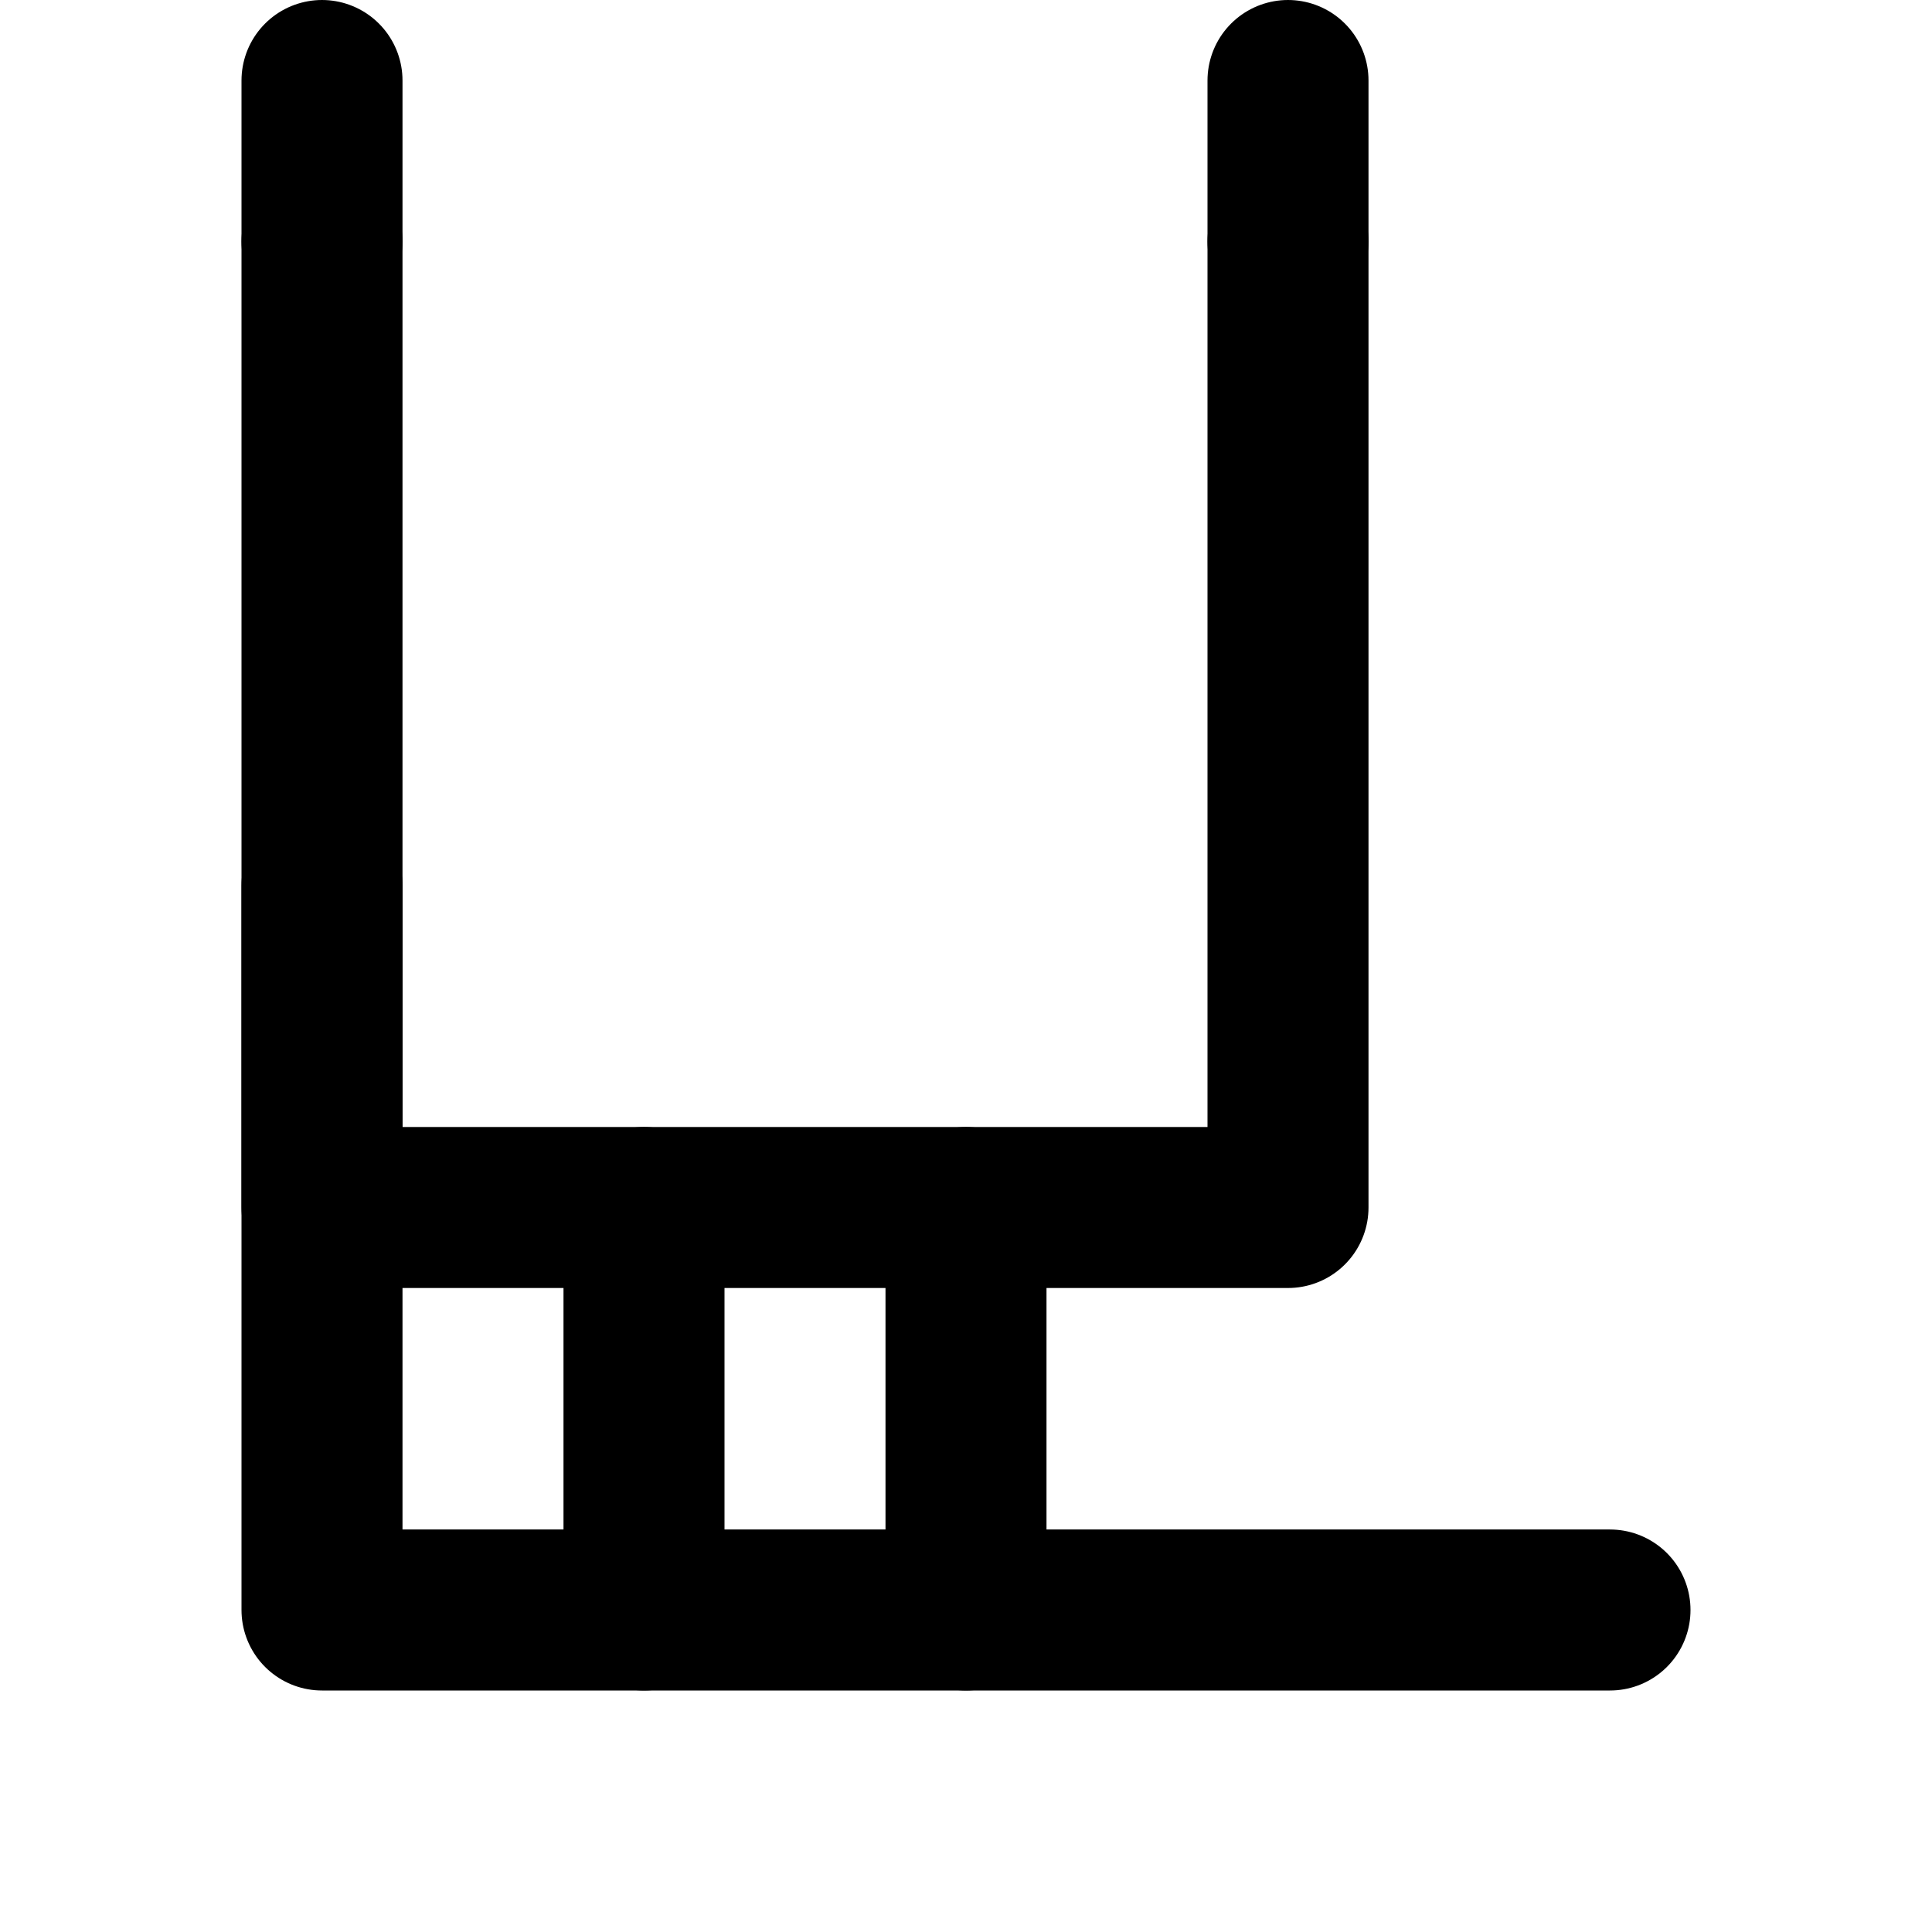
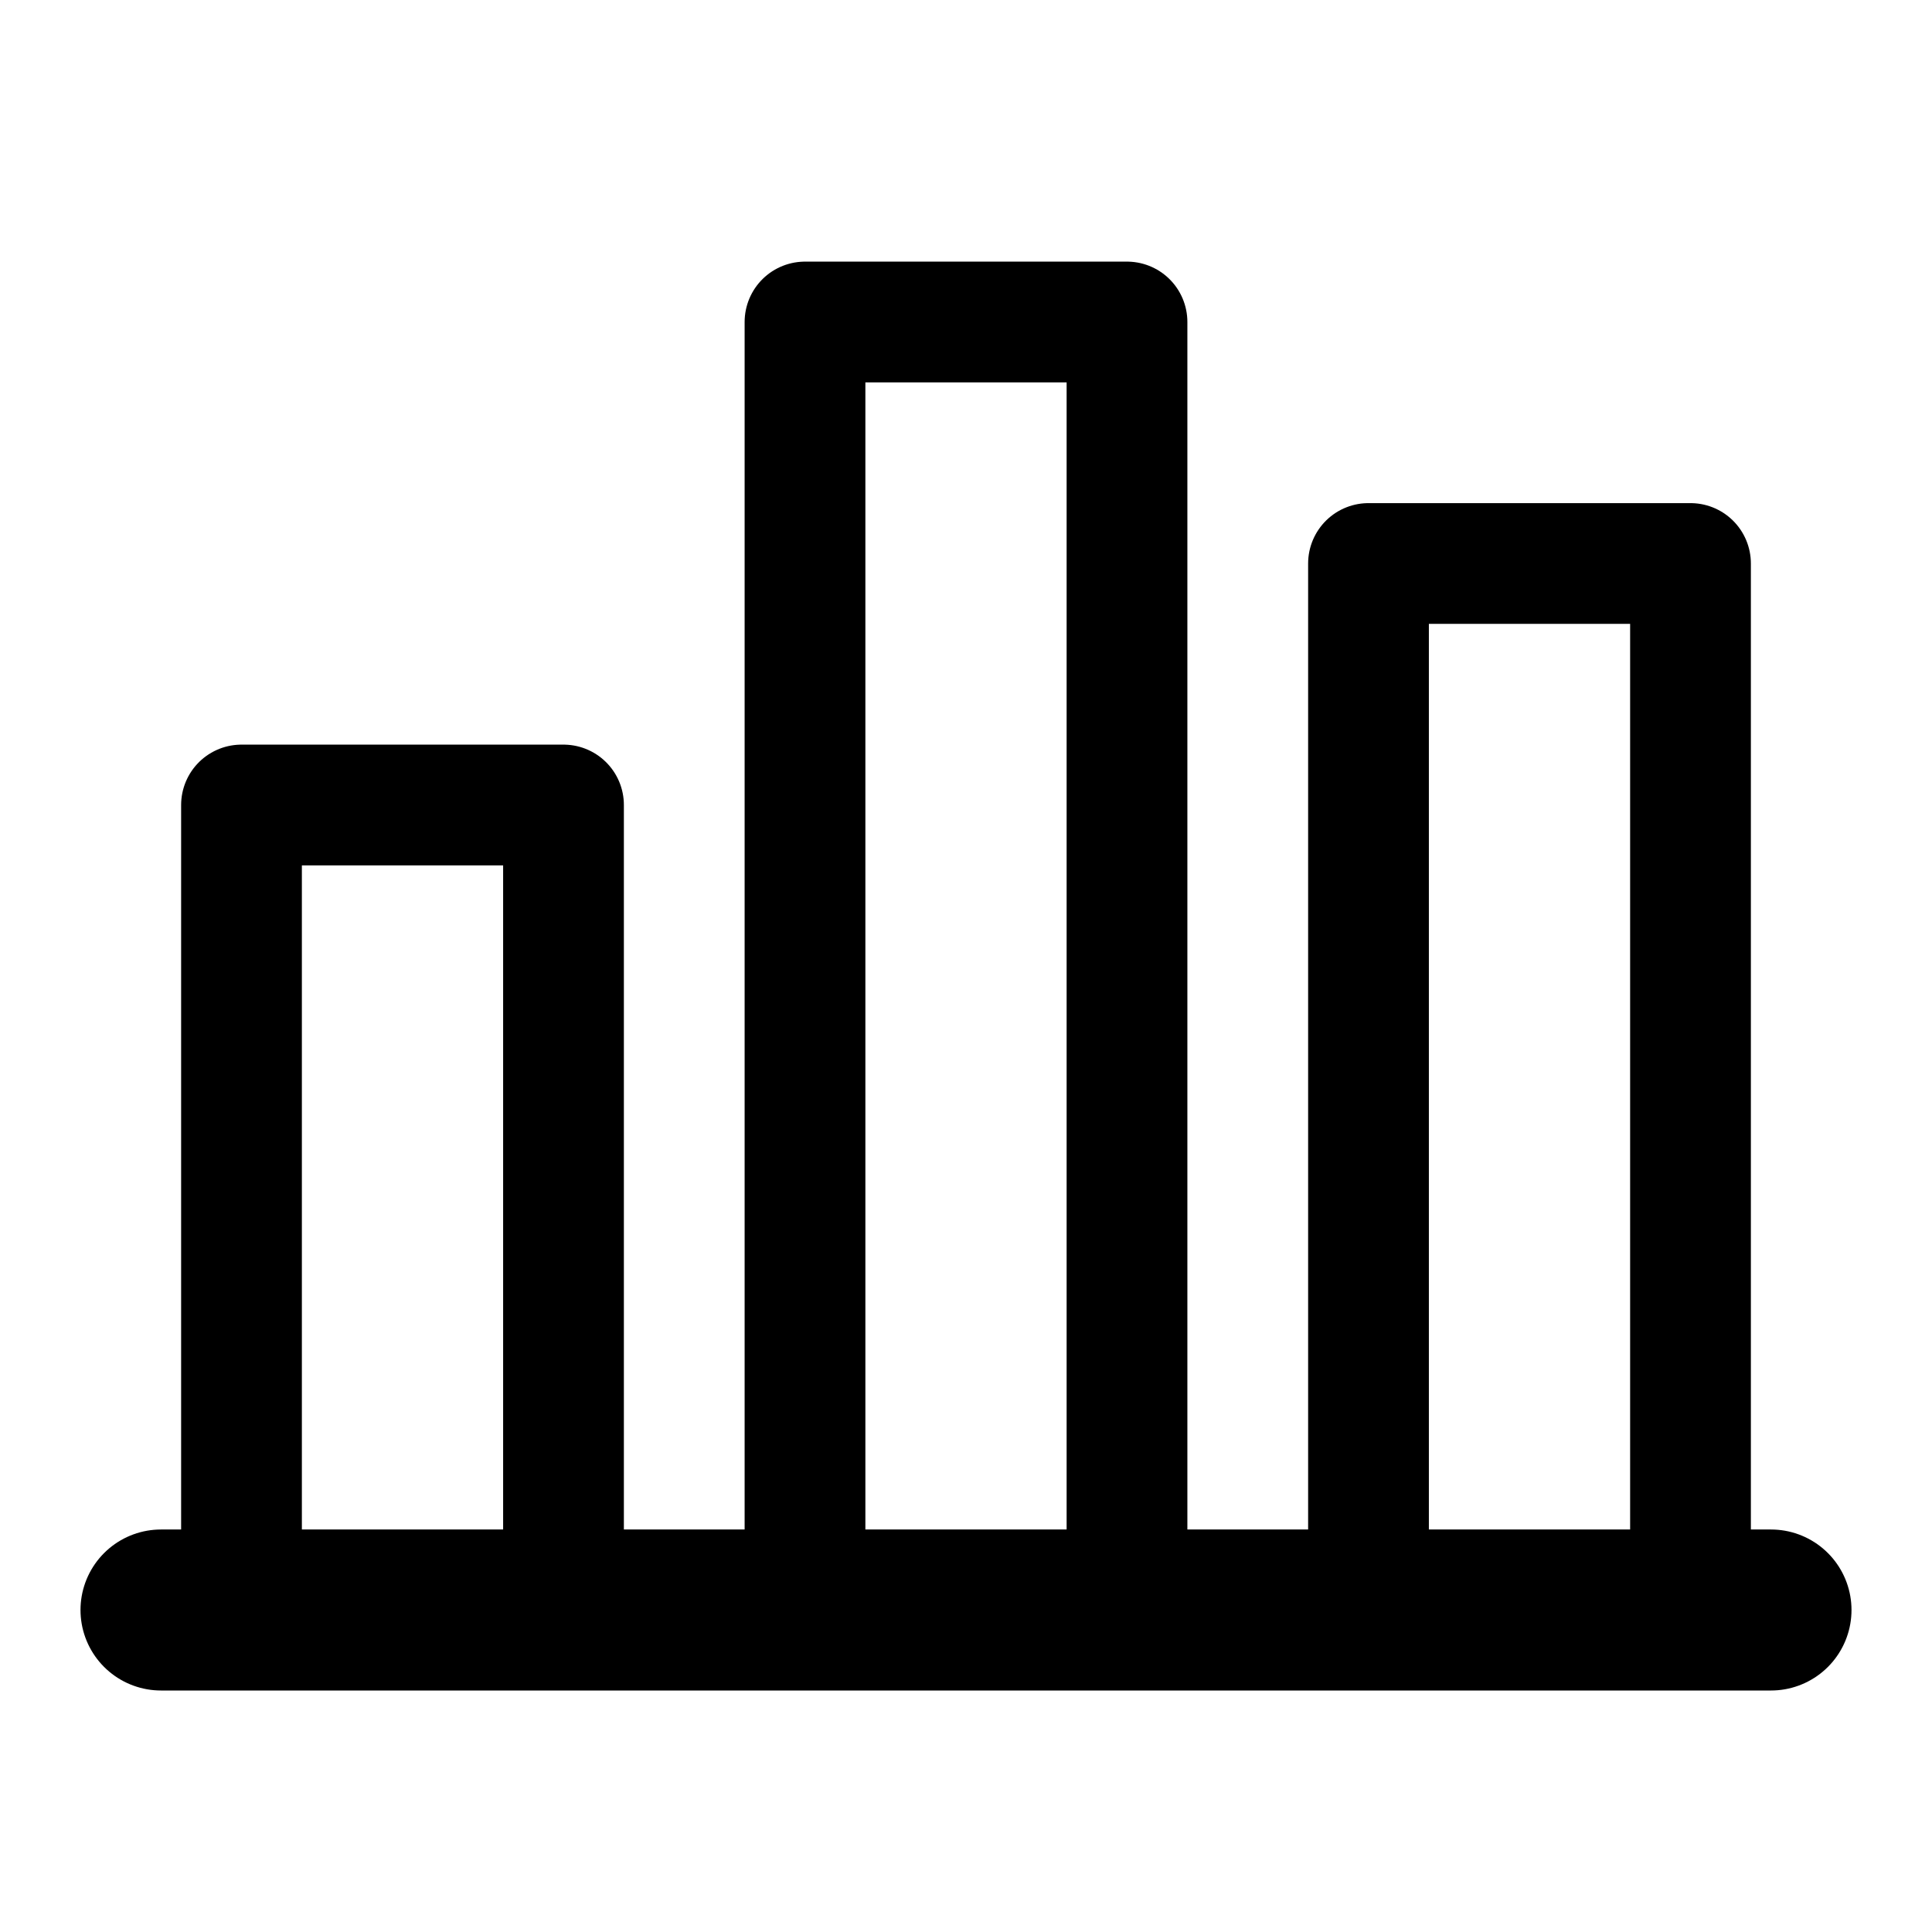
<svg xmlns="http://www.w3.org/2000/svg" viewBox="0 0 24 24" fill="none" stroke="currentColor" stroke-width="2" stroke-linecap="round" stroke-linejoin="round">
-   <polyline points="4 3 4 15 16 15 16 3" />
-   <line x1="4" y1="3" x2="4" y2="1" />
-   <line x1="16" y1="3" x2="16" y2="1" />
-   <polyline points="4 11 4 20 20 20" />
-   <line x1="8" y1="15" x2="8" y2="20" />
-   <line x1="12" y1="15" x2="12" y2="20" />
+   <rect x="3" y="10" width="4" height="10" stroke-width="1.5" />
+   <rect x="10" y="4" width="4" height="16" stroke-width="1.5" />
+   <rect x="17" y="7" width="4" height="13" stroke-width="1.5" />
+   <line x1="2" y1="20" x2="22" y2="20" />
</svg>
